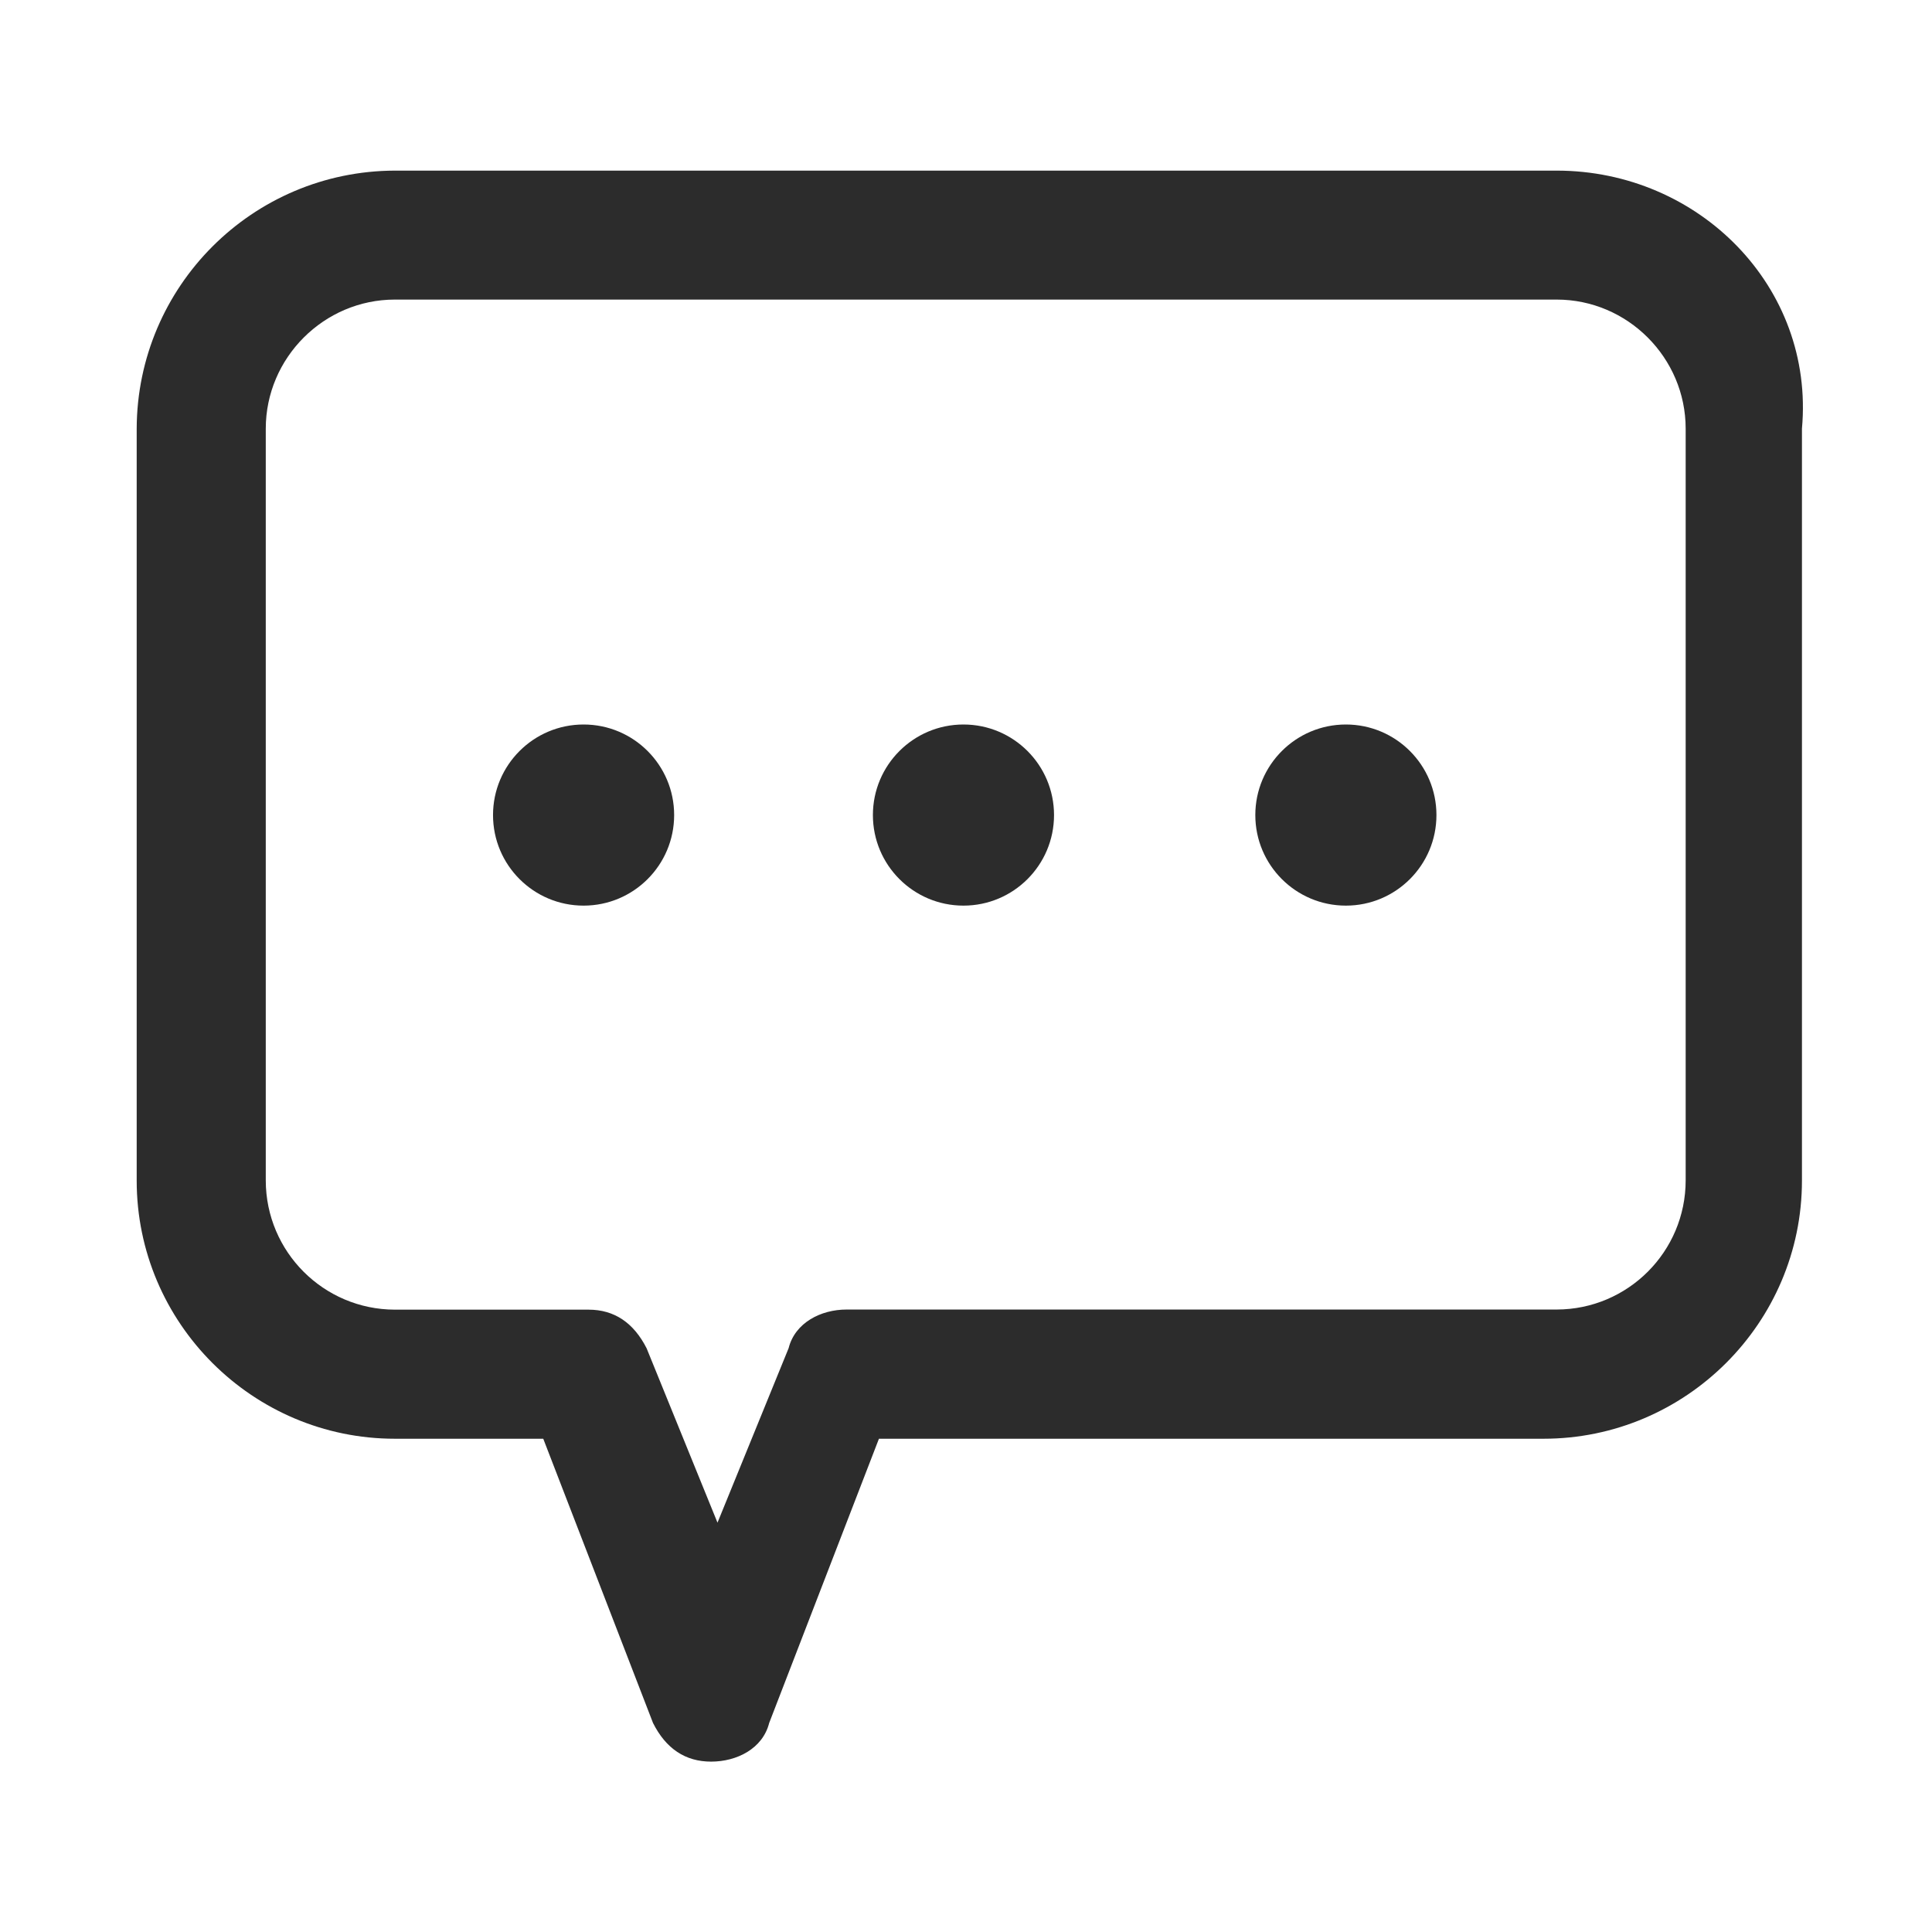
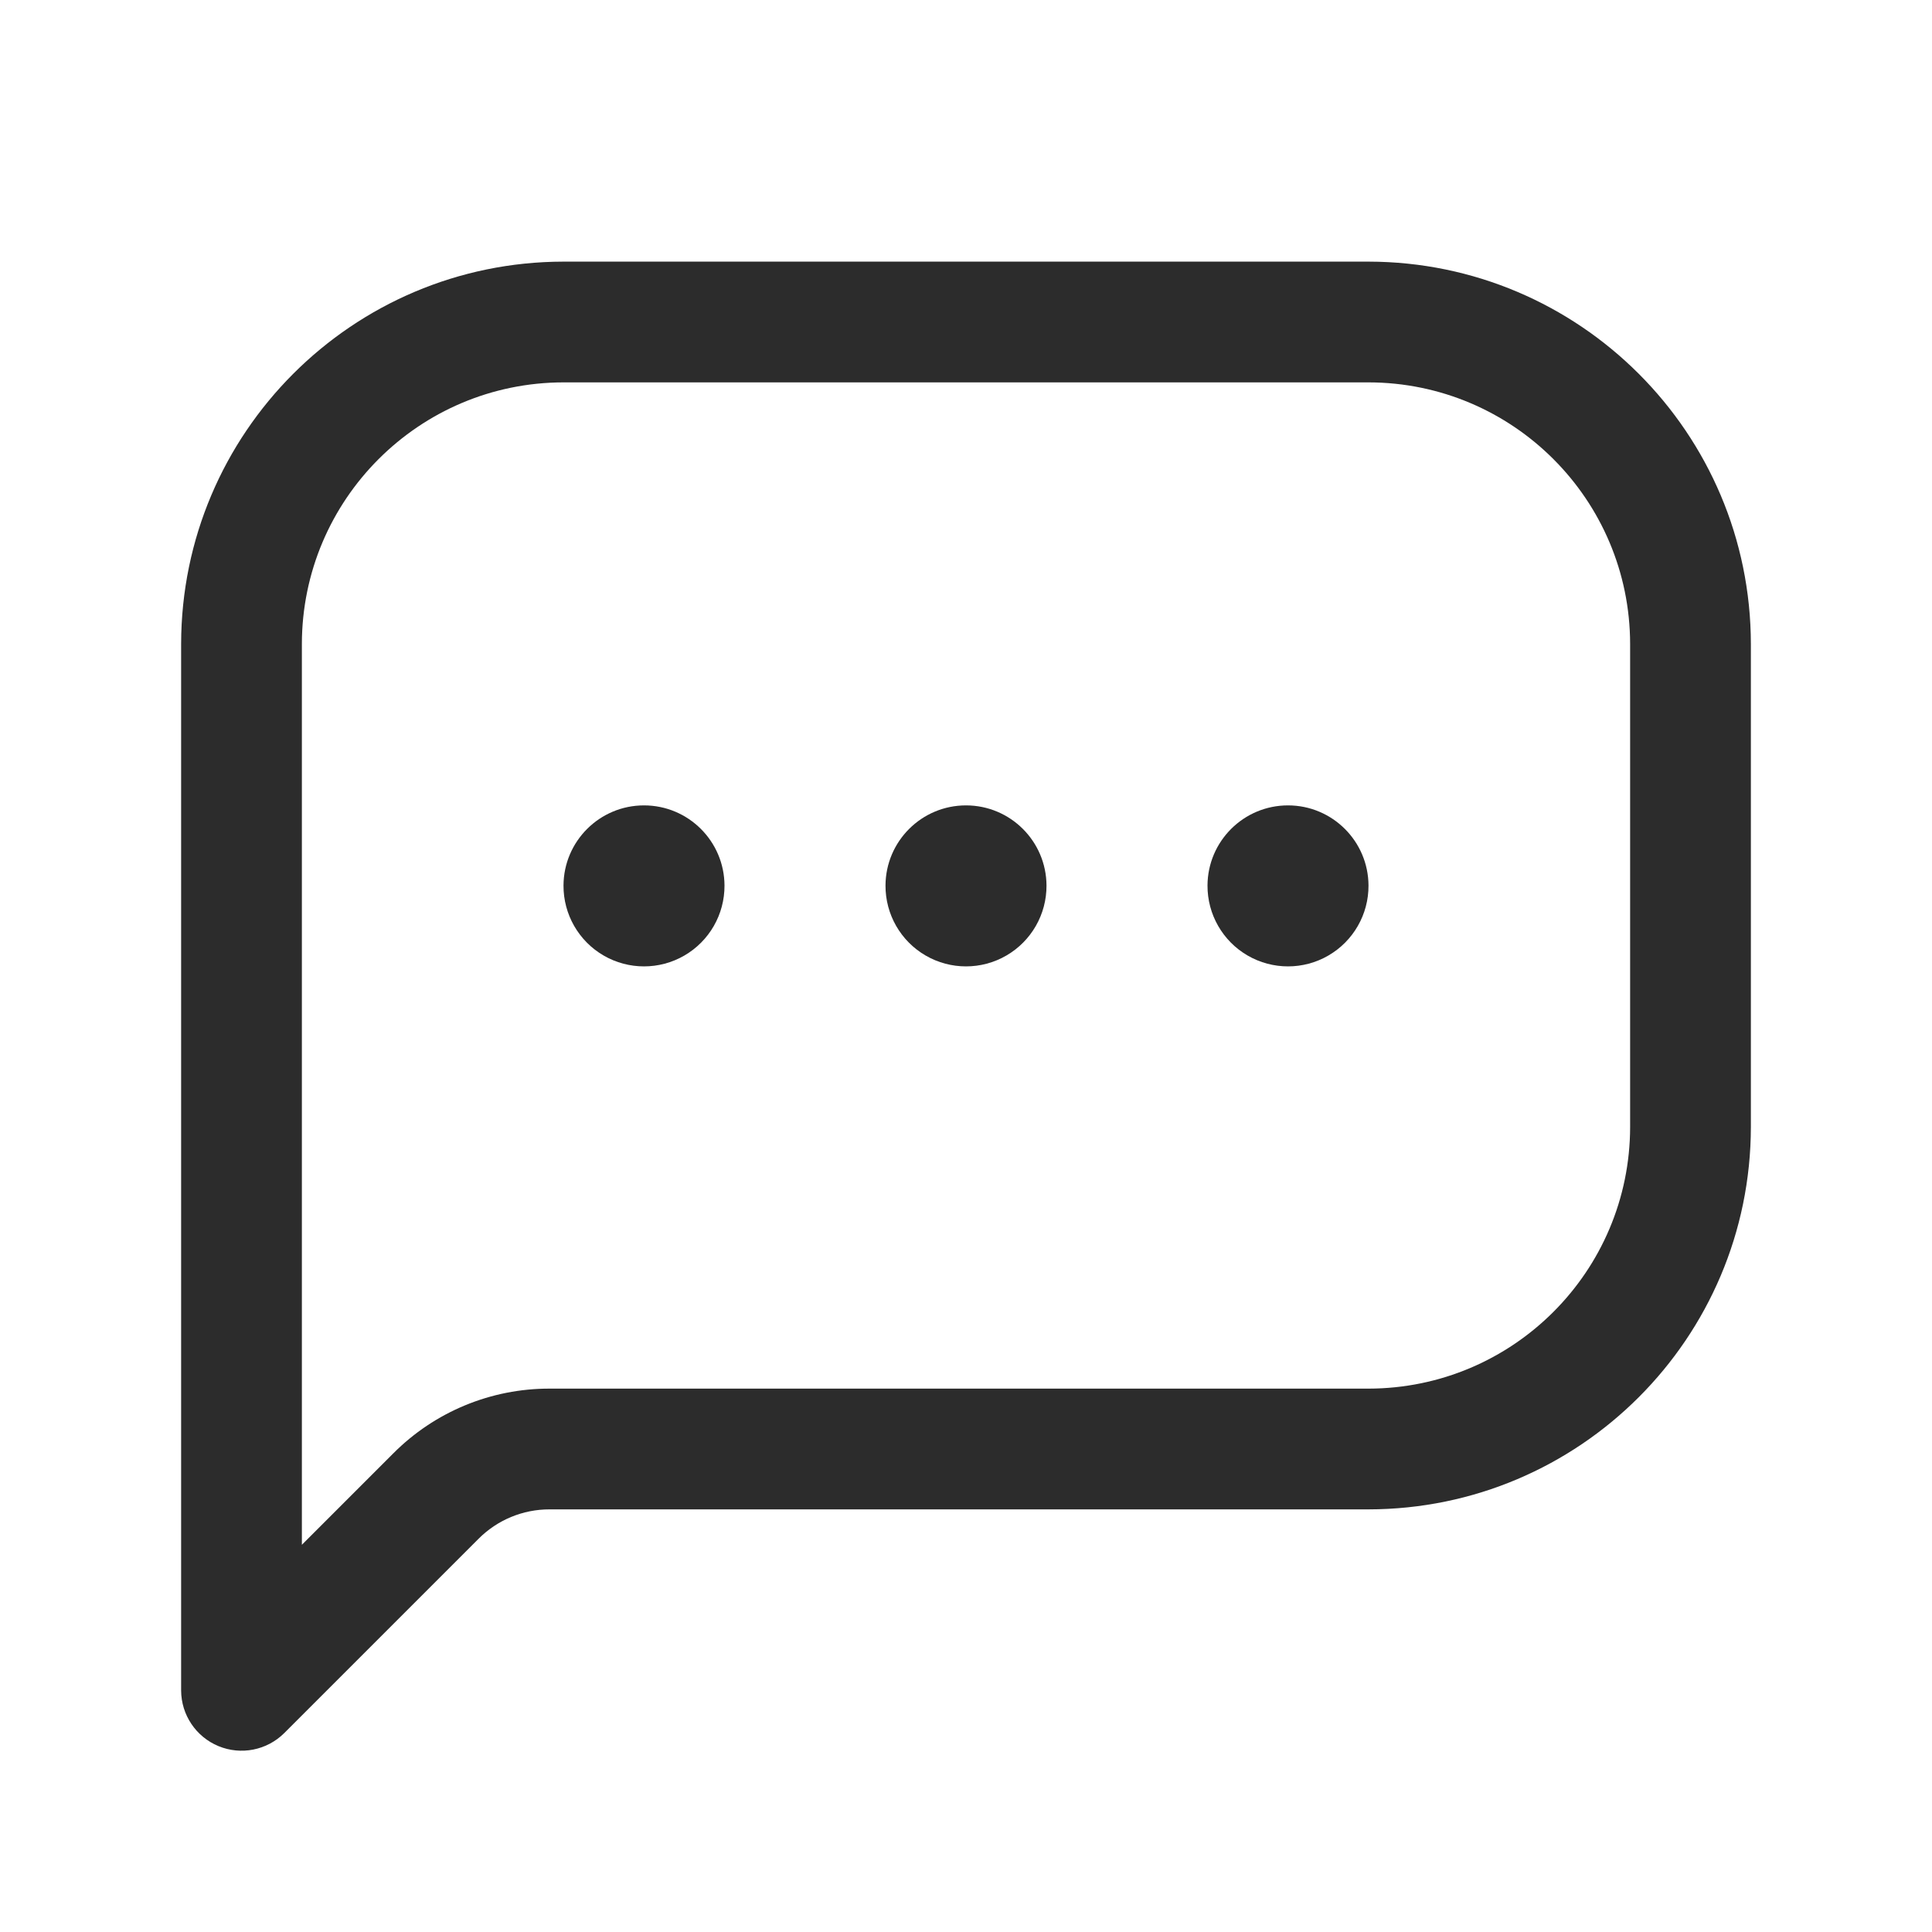
- <svg xmlns="http://www.w3.org/2000/svg" t="1716606958211" class="icon" viewBox="0 0 1024 1024" version="1.1" p-id="11436" width="32" height="32">
-   <path d="M825.088 90.432H209.28A137.216 137.216 0 0 0 72.448 227.264v398.464c0 75.456 61.504 136.832 136.832 136.832h78.656l58.176 150.656c6.848 13.632 17.152 20.48 30.784 20.48 13.632 0 27.328-6.848 30.784-20.48l58.176-150.656h352.256c75.328 0 136.96-61.376 136.96-136.832V227.2c6.784-75.2-54.72-136.768-129.984-136.768z m68.352 535.232a68.48 68.48 0 0 1-68.352 68.416H448.704c-13.632 0-27.328 6.976-30.72 20.48l-37.696 92.48-37.568-92.416c-6.848-13.504-17.088-20.48-30.784-20.48H209.28a68.544 68.544 0 0 1-68.416-68.416V227.2c0-37.568 30.848-68.416 68.416-68.416h615.808c37.568 0 68.352 30.848 68.352 68.416v398.464zM261.312 432a48 48 0 1 0 96 0 48 48 0 1 0-96 0z m201.344 0a48 48 0 1 0 96 0 48 48 0 1 0-96 0z m202.688 0a48 48 0 1 0 96 0 48 48 0 1 0-96 0z" fill="#2c2c2c" p-id="11437" />
+ <svg xmlns="http://www.w3.org/2000/svg" t="1749110589139" class="icon" viewBox="0 0 1024 1024" version="1.1" p-id="10994" width="128" height="128">
+   <path d="M0 0h1024v1024H0z" fill="#2c2c2c" fill-opacity="0" p-id="10995" />
+   <path d="M725.333 138.667H298.667A202.923 202.923 0 0 0 96 341.333v554.667a32.043 32.043 0 0 0 54.613 22.613l102.997-102.997c9.984-10.027 23.552-15.659 37.717-15.616H725.333A202.923 202.923 0 0 0 928 597.333V341.333A202.923 202.923 0 0 0 725.333 138.667zM864 597.333A138.837 138.837 0 0 1 725.333 736H291.371a116.523 116.523 0 0 0-82.987 34.389L160 818.773V341.333A138.837 138.837 0 0 1 298.667 202.667h426.667A138.837 138.837 0 0 1 864 341.333v256zM384 469.333a42.667 42.667 0 1 1-85.333 0 42.667 42.667 0 0 1 85.333 0z m170.667 0a42.667 42.667 0 1 1-85.333 0 42.667 42.667 0 0 1 85.333 0z m170.667 0a42.667 42.667 0 1 1-85.333 0 42.667 42.667 0 0 1 85.333 0z" fill="#2c2c2c" p-id="10996" />
</svg>
